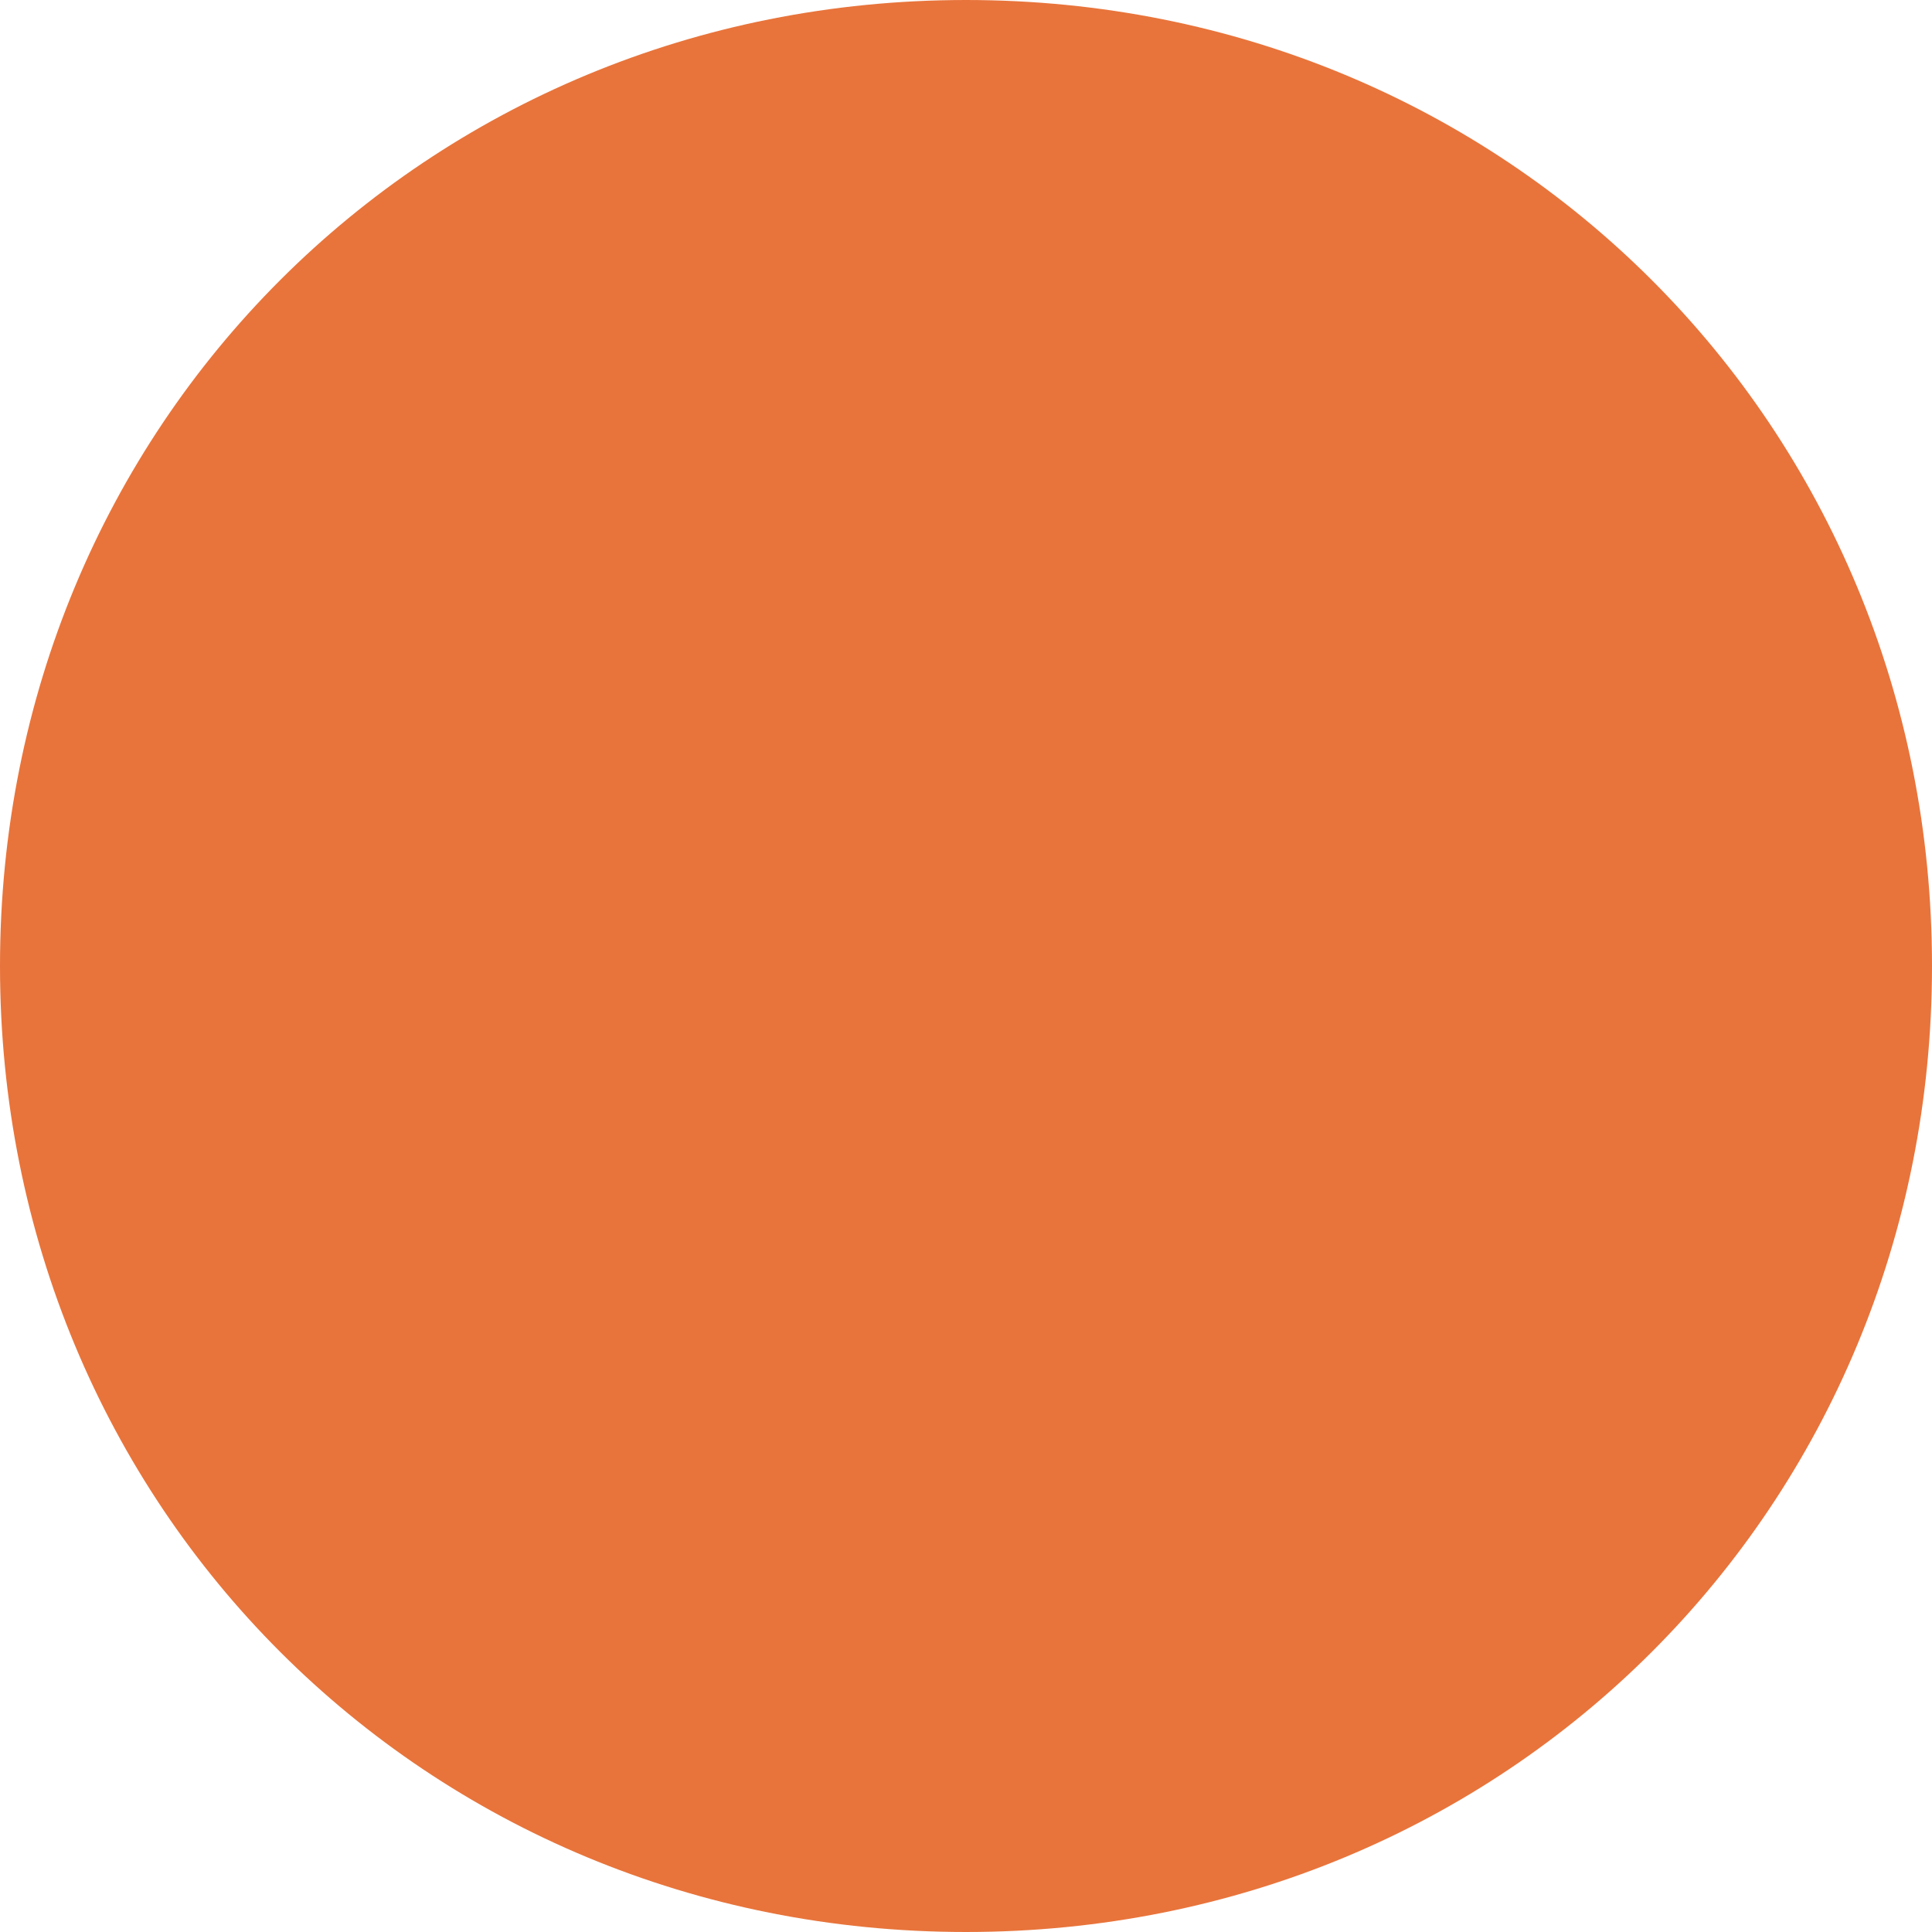
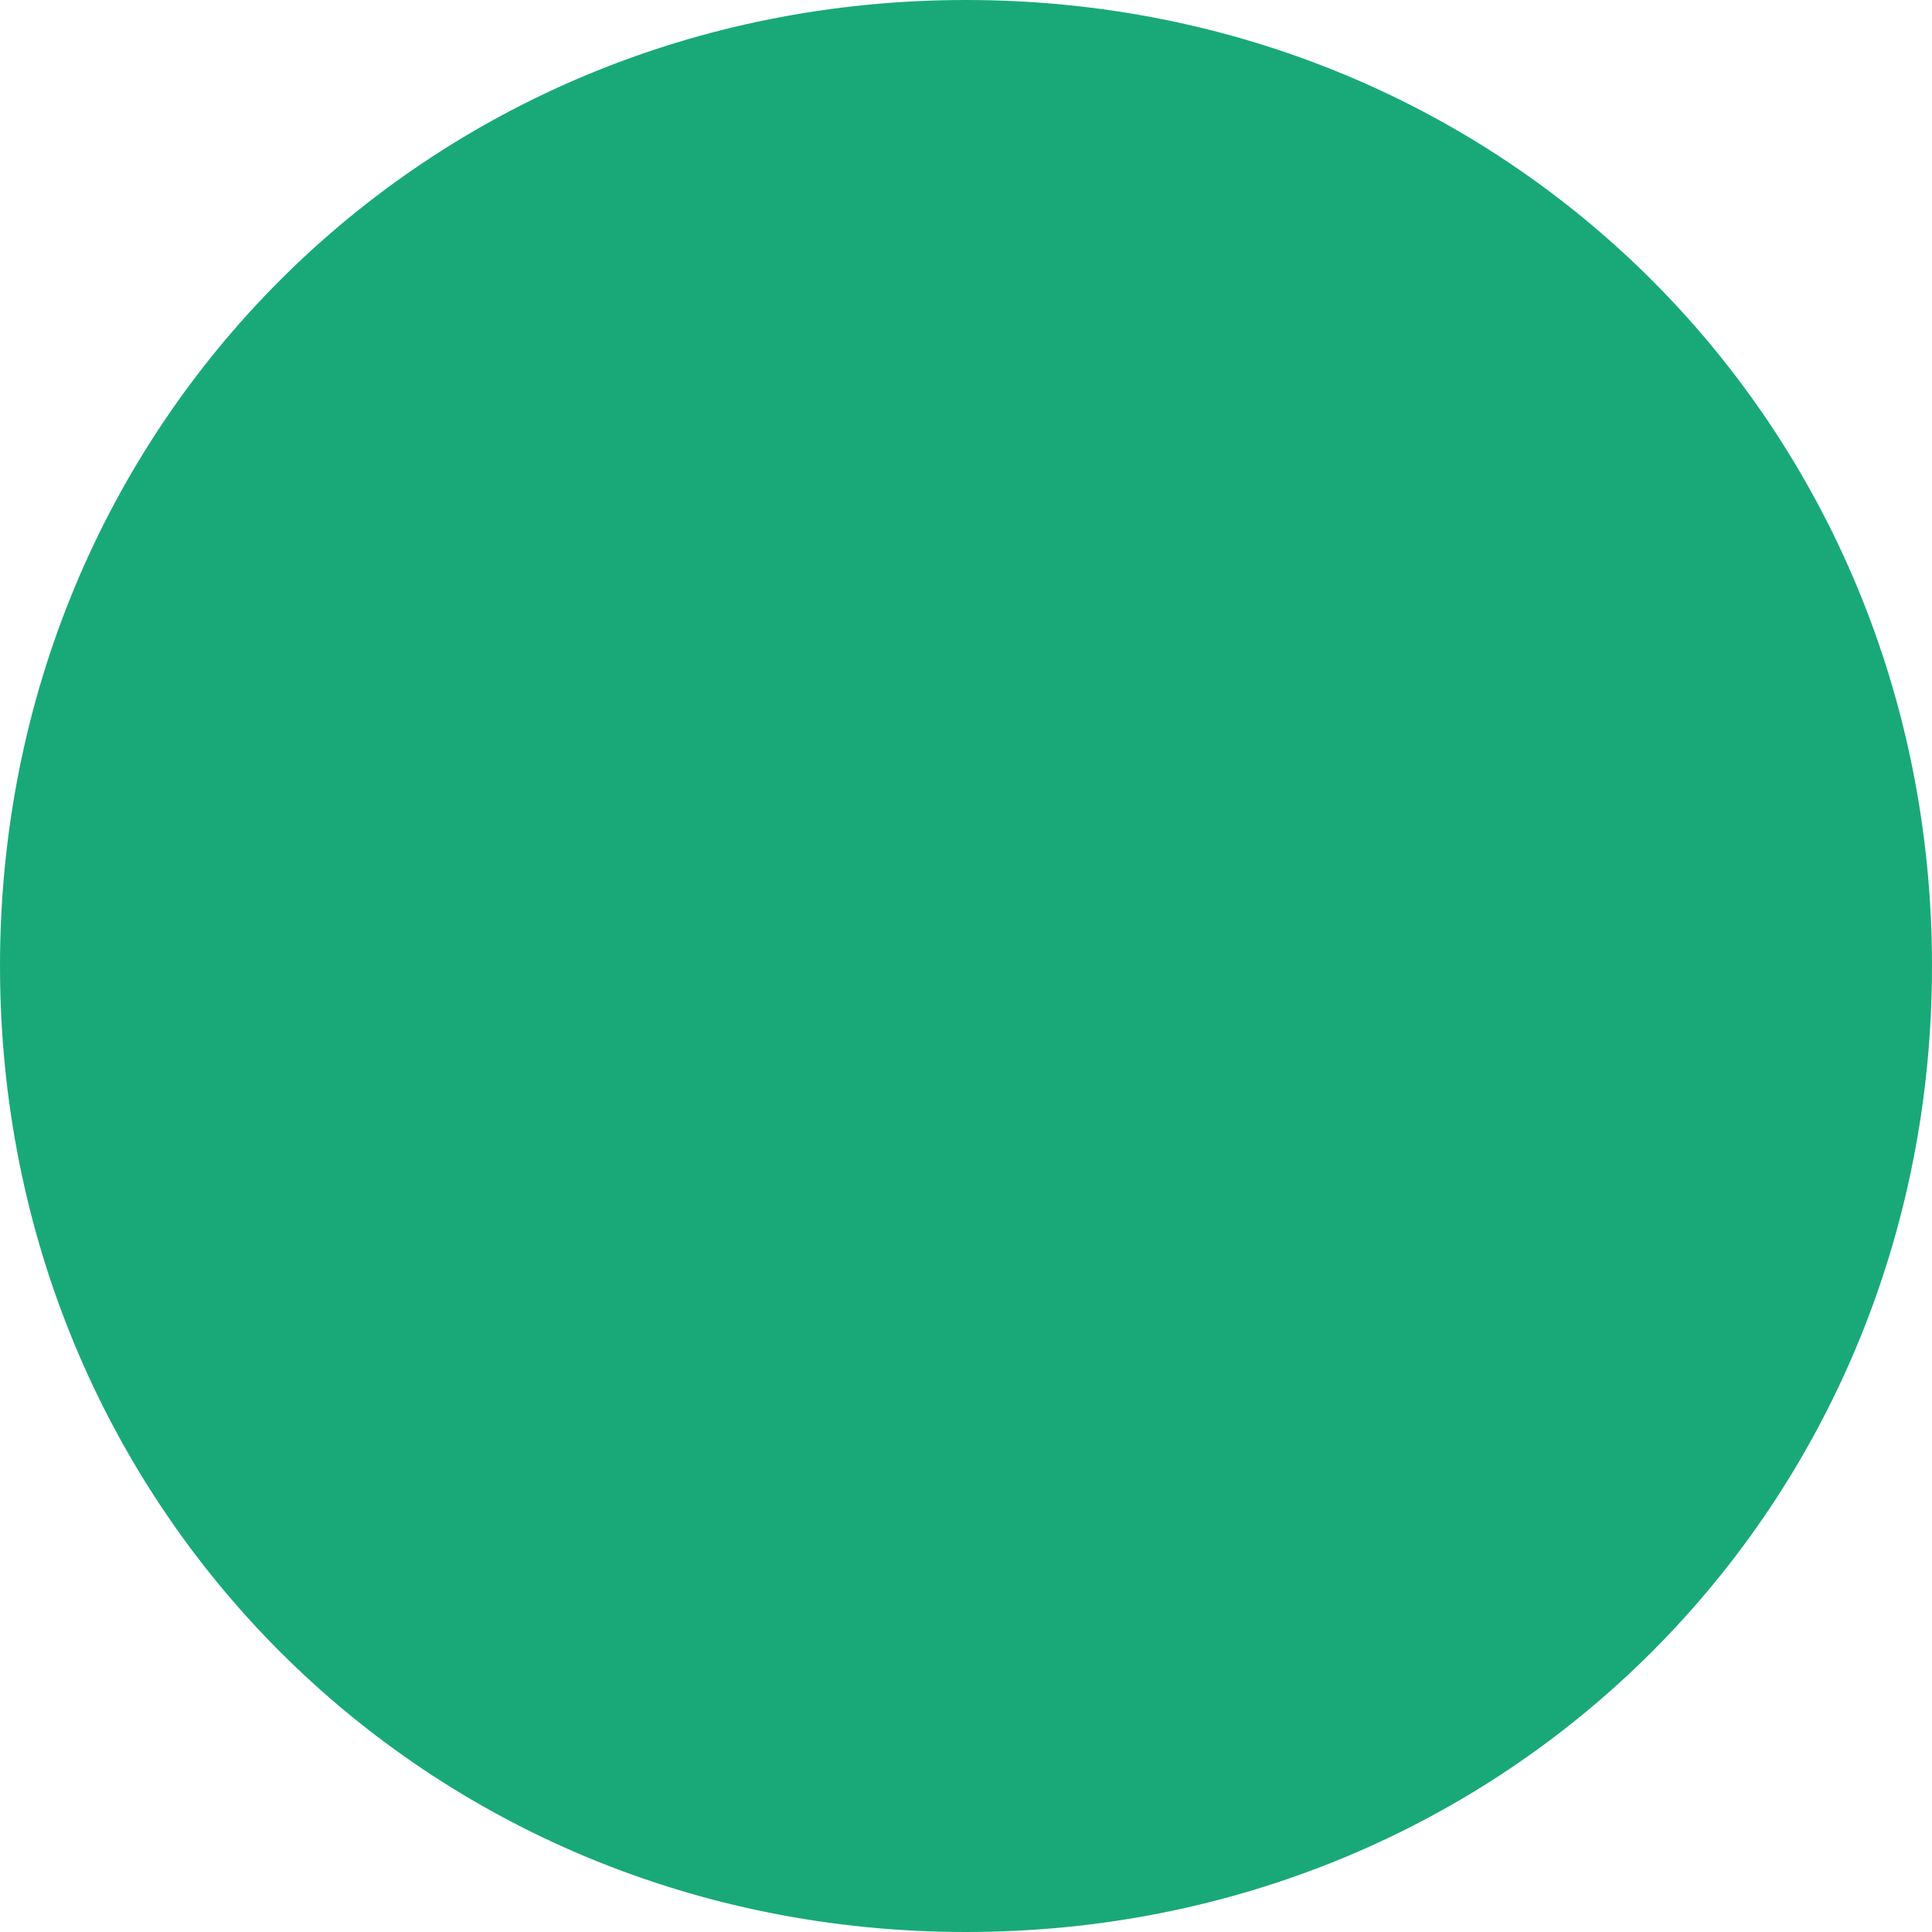
<svg xmlns="http://www.w3.org/2000/svg" version="1.1" width="8px" height="8px">
-   <g transform="matrix(1 0 0 1 -1003 -1194 )">
-     <path d="M 1007 1194  C 1009.24 1194  1011 1195.76  1011 1198  C 1011 1200.24  1009.24 1202  1007 1202  C 1004.76 1202  1003 1200.24  1003 1198  C 1003 1195.76  1004.76 1194  1007 1194  Z " fill-rule="nonzero" fill="#e8743b" stroke="none" />
+   <g transform="matrix(1 0 0 1 -1003 -1214 )">
+     <path d="M 1007 1214  C 1009.24 1214  1011 1215.76  1011 1218  C 1011 1220.24  1009.24 1222  1007 1222  C 1004.76 1222  1003 1220.24  1003 1218  C 1003 1215.76  1004.76 1214  1007 1214  Z " fill-rule="nonzero" fill="#19a979" stroke="none" />
  </g>
</svg>
